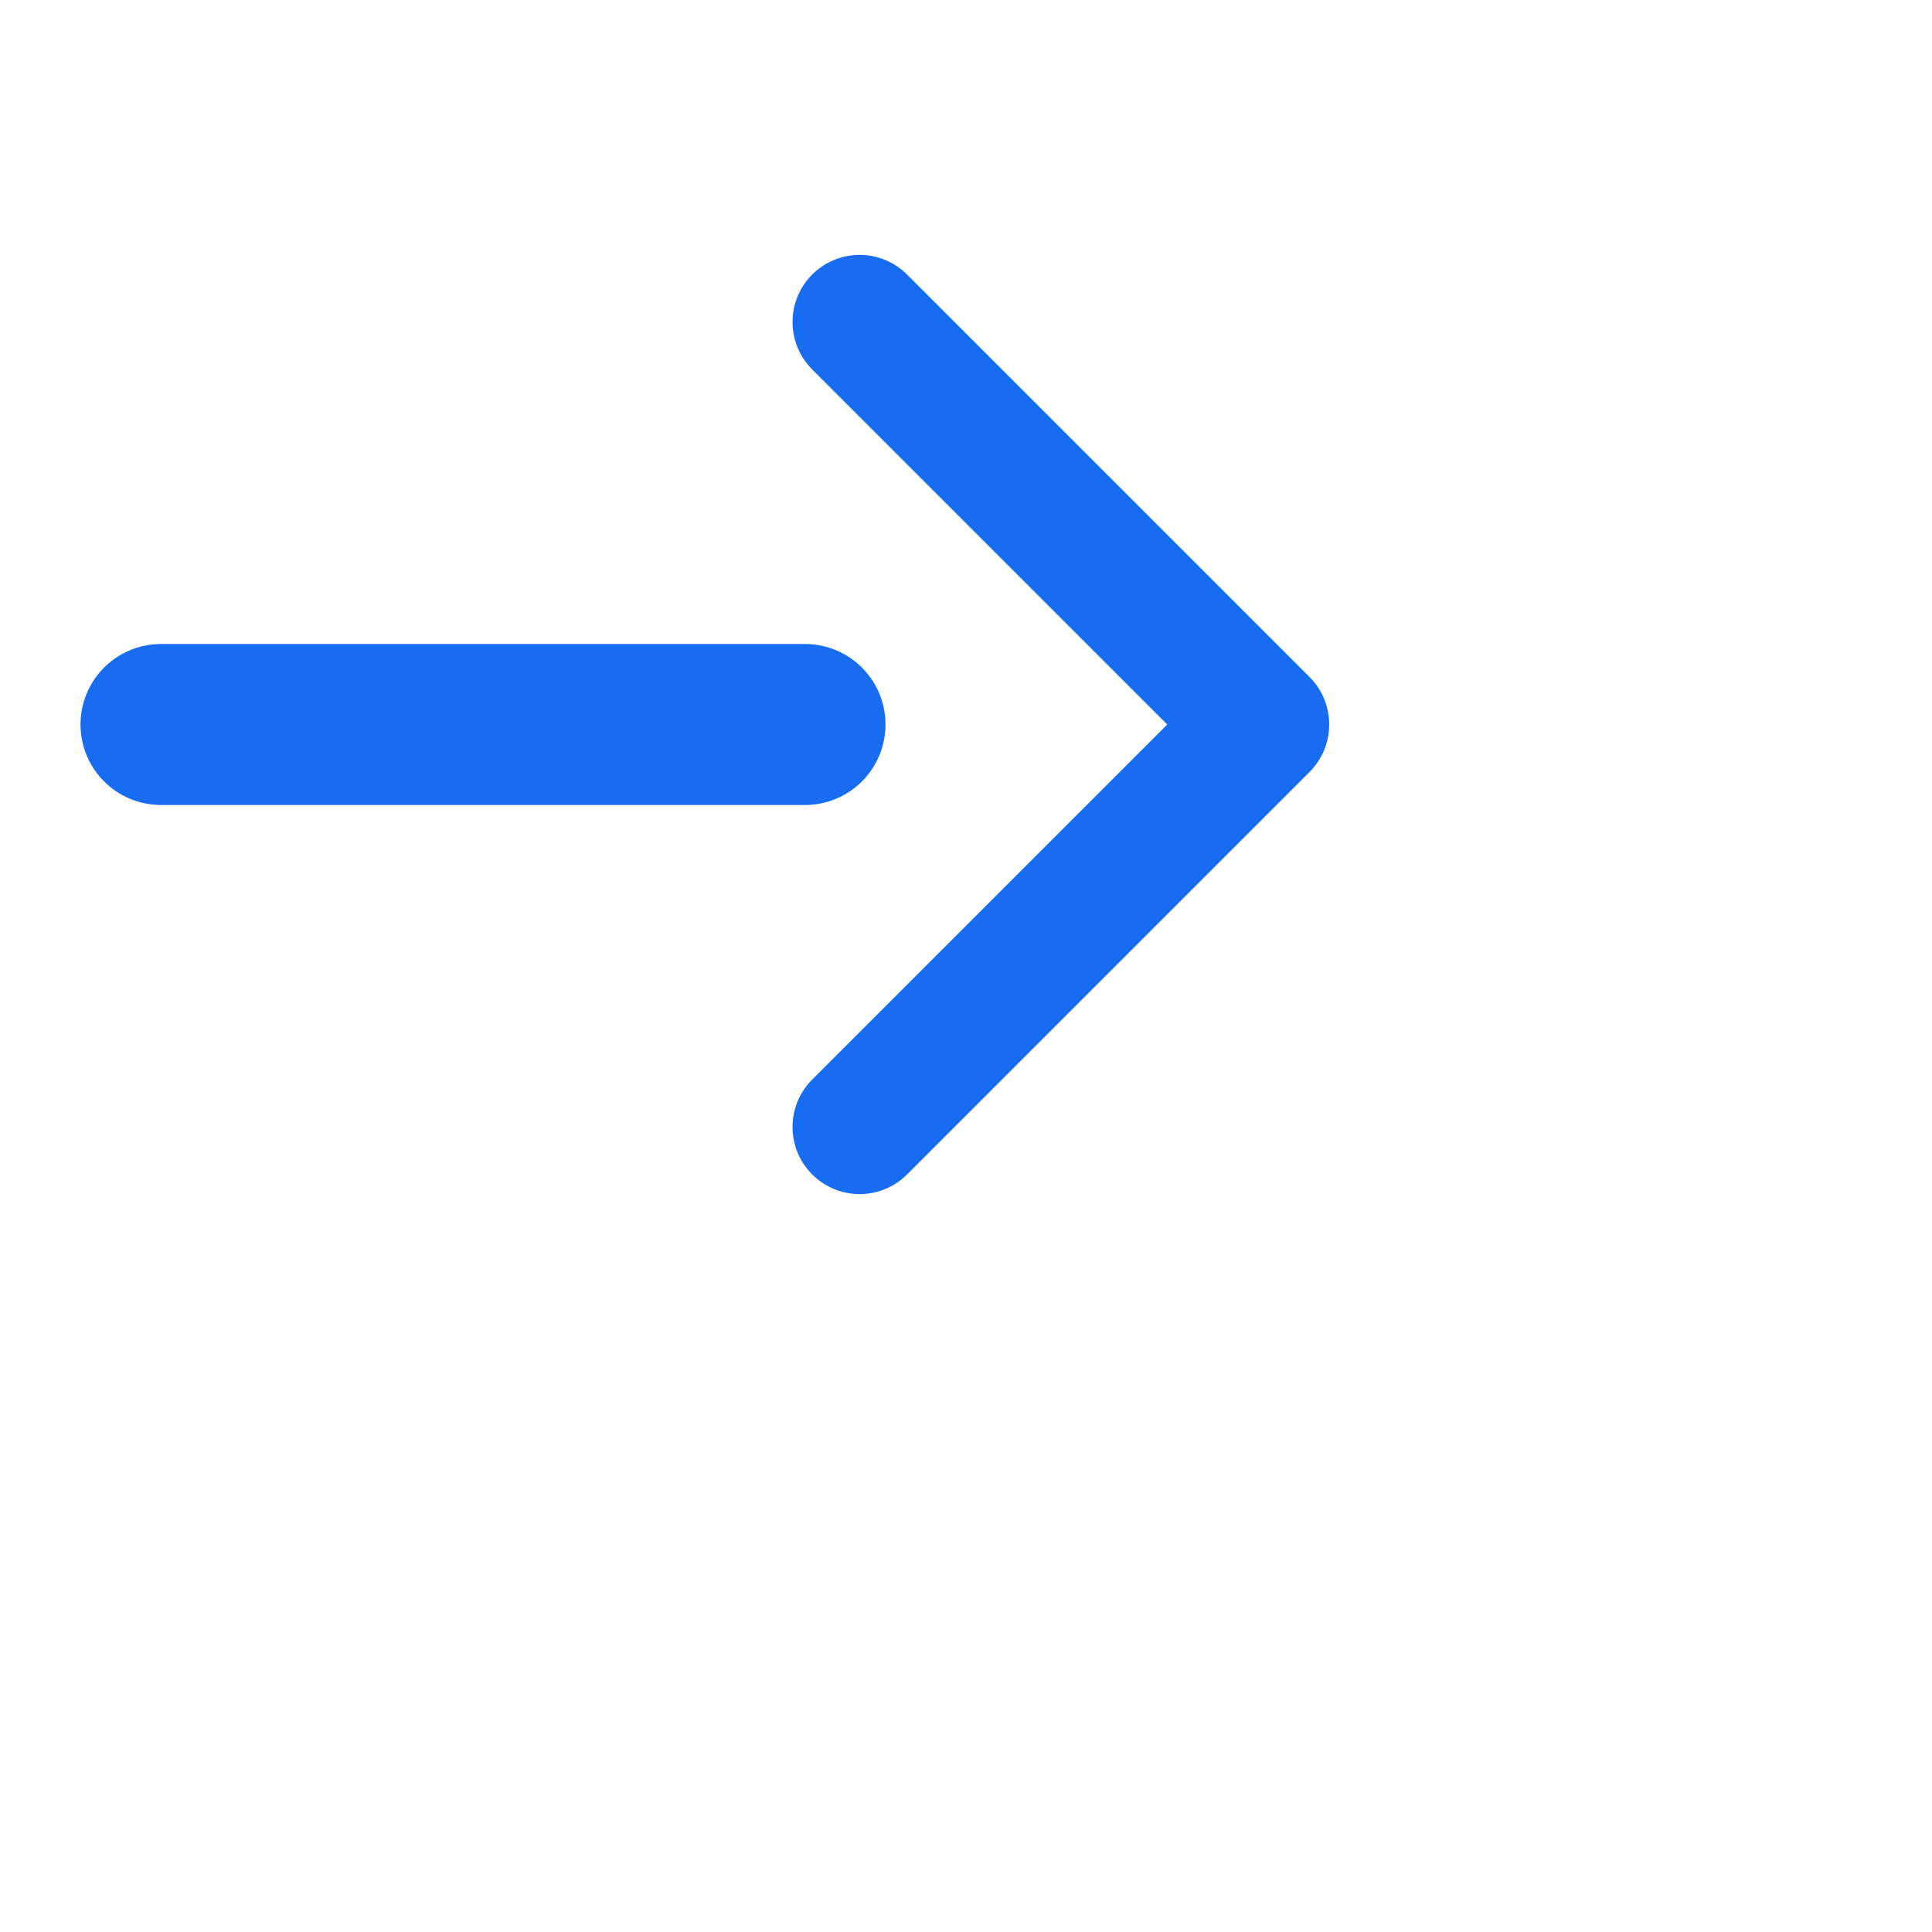
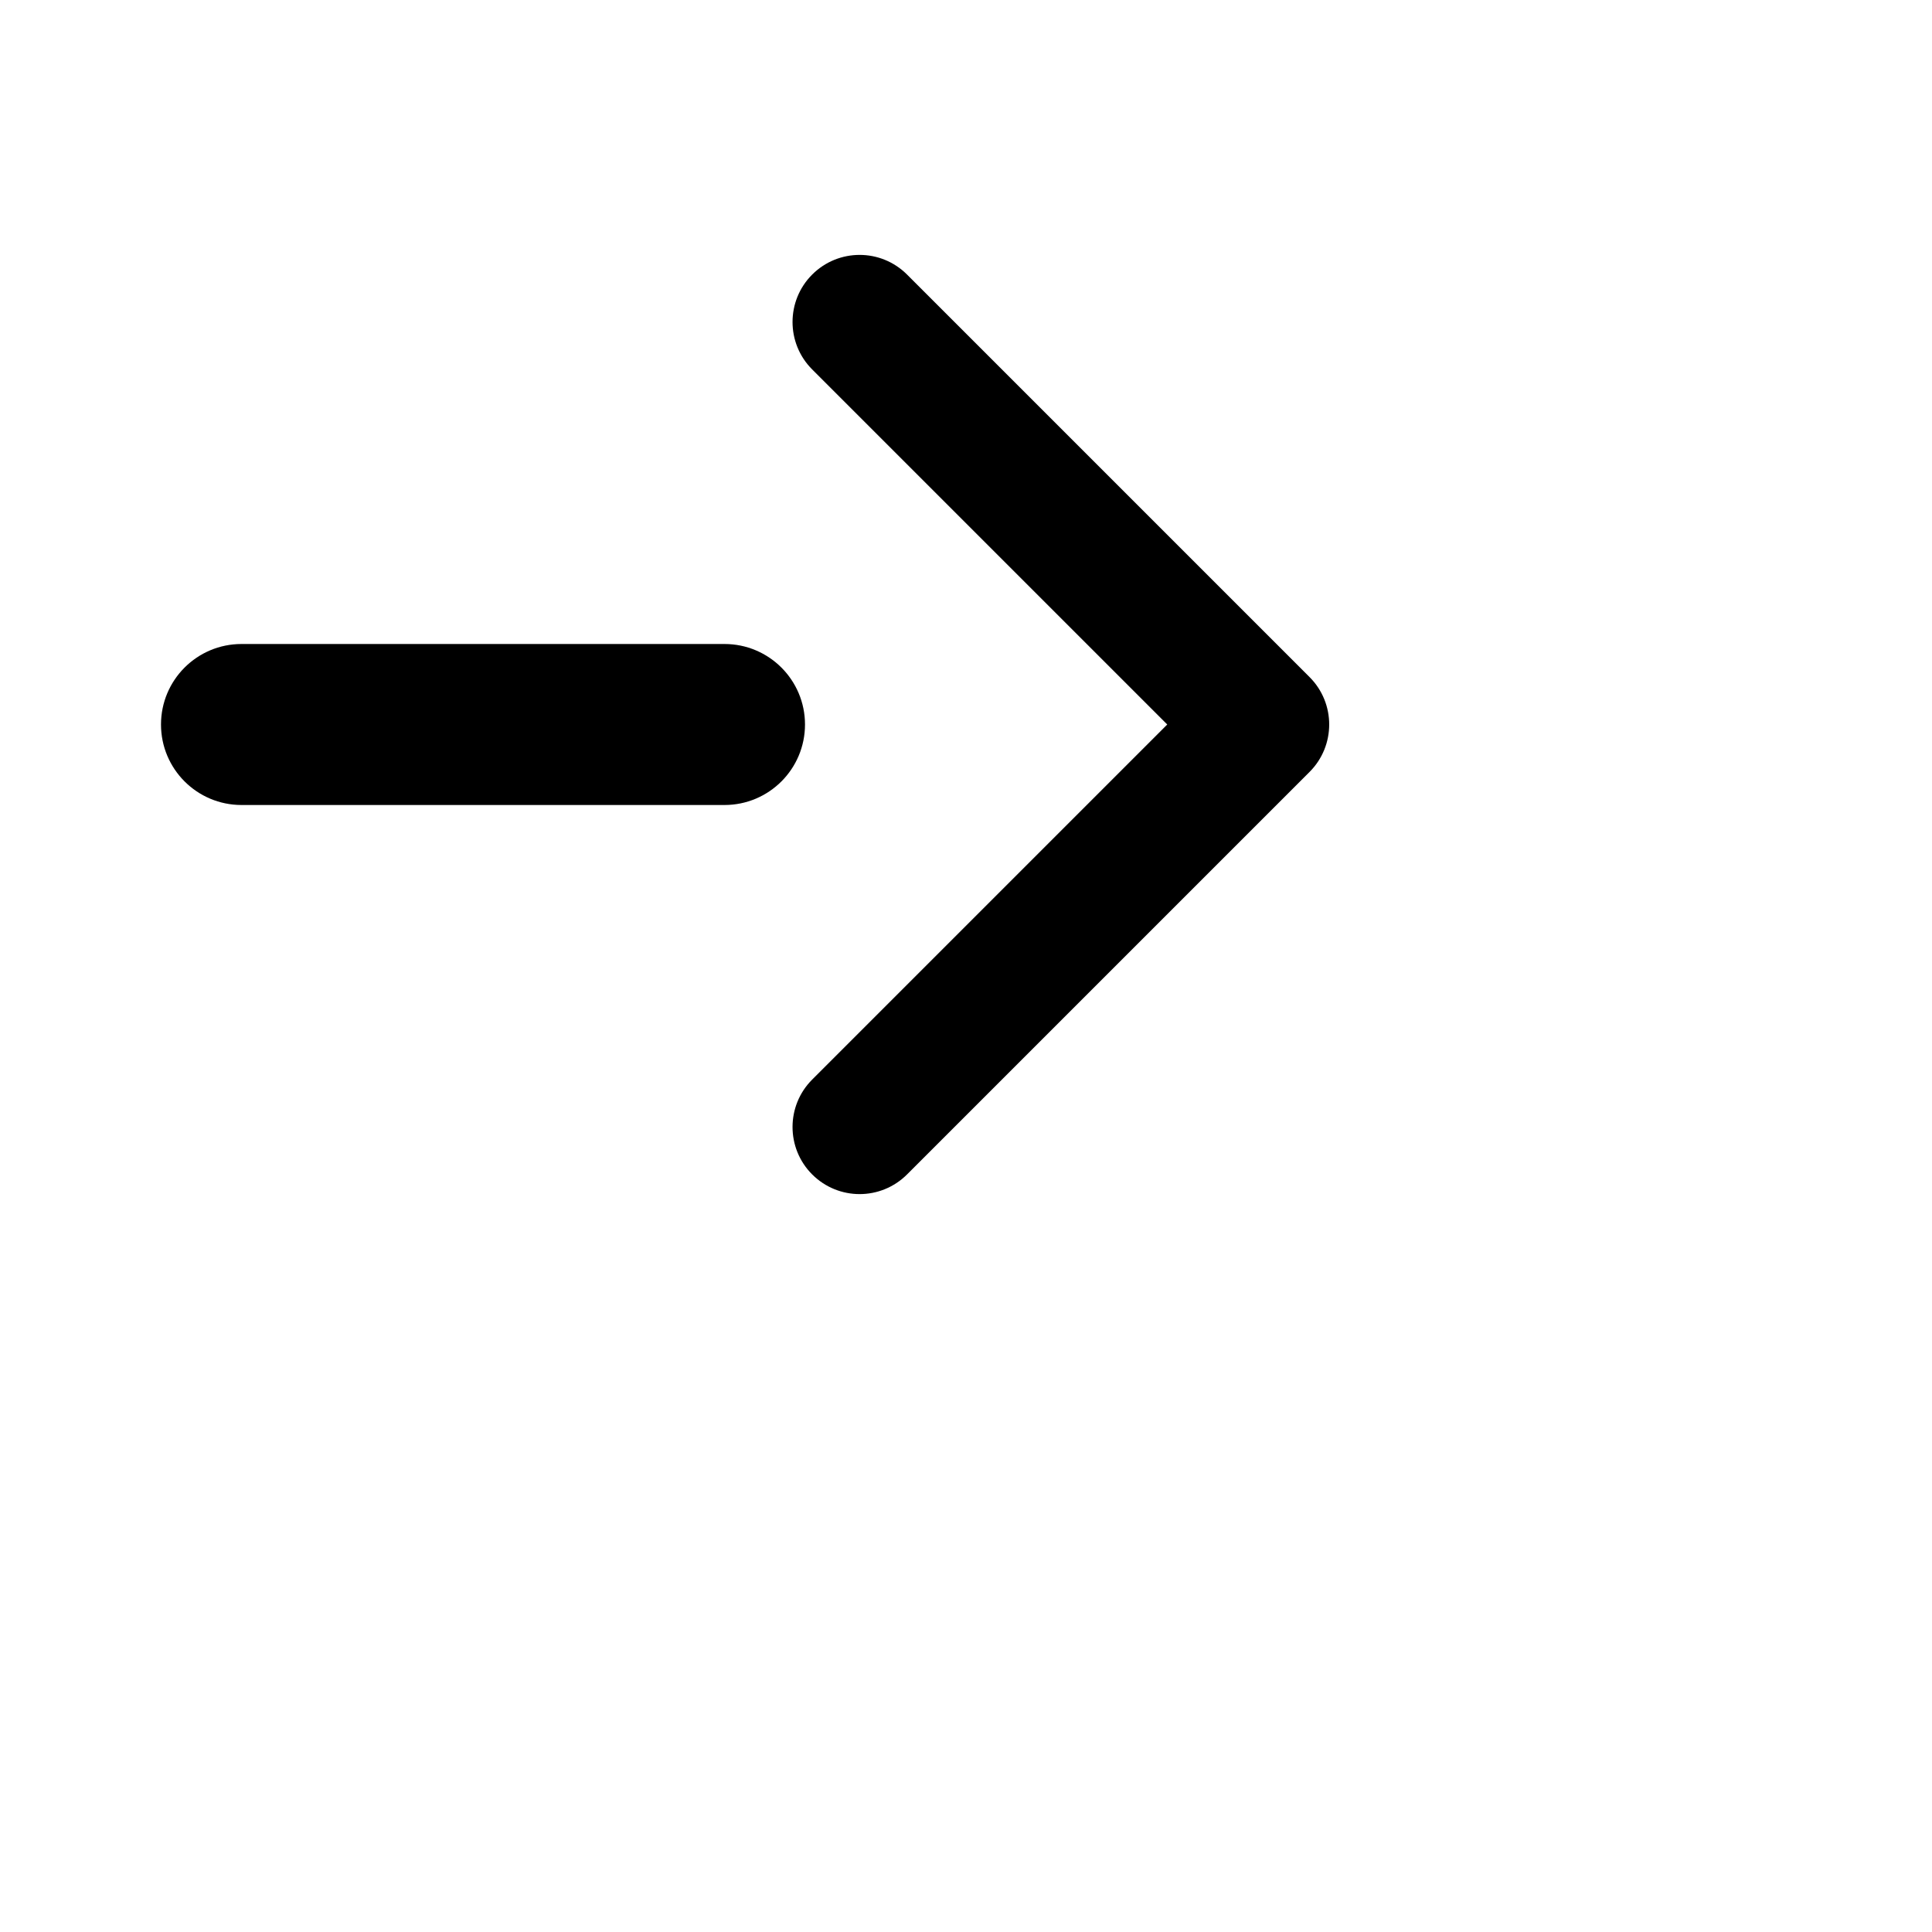
<svg xmlns="http://www.w3.org/2000/svg" width="20" height="20" viewBox="0 0 24 24" fill="none">
-   <g id="Live area">
-     <line x1="2" y1="9" x2="10" y2="9" stroke="#186CF2" stroke-width="2" stroke-linecap="round" />
-     <path id="Vector" fill-rule="evenodd" clip-rule="evenodd" d="M10.089 3.411C10.415 3.085 10.942 3.085 11.268 3.411L16.268 8.411C16.593 8.736 16.593 9.264 16.268 9.589L11.268 14.589C10.942 14.915 10.415 14.915 10.089 14.589C9.764 14.264 9.764 13.736 10.089 13.411L14.5 9L10.089 4.589C9.764 4.264 9.764 3.736 10.089 3.411Z" fill="#186CF2" />
+   <g>
+     <rect x="2" y="8" width="8" height="2" rx="1" fill="#000" />
+     <path fill-rule="evenodd" clip-rule="evenodd" d="M10.089 3.411C10.415 3.085 10.942 3.085 11.268 3.411L16.268 8.411C16.593 8.736 16.593 9.264 16.268 9.589L11.268 14.589C10.942 14.915 10.415 14.915 10.089 14.589C9.764 14.264 9.764 13.736 10.089 13.411L14.5 9L10.089 4.589C9.764 4.264 9.764 3.736 10.089 3.411Z" fill="#000" />
  </g>
</svg>
